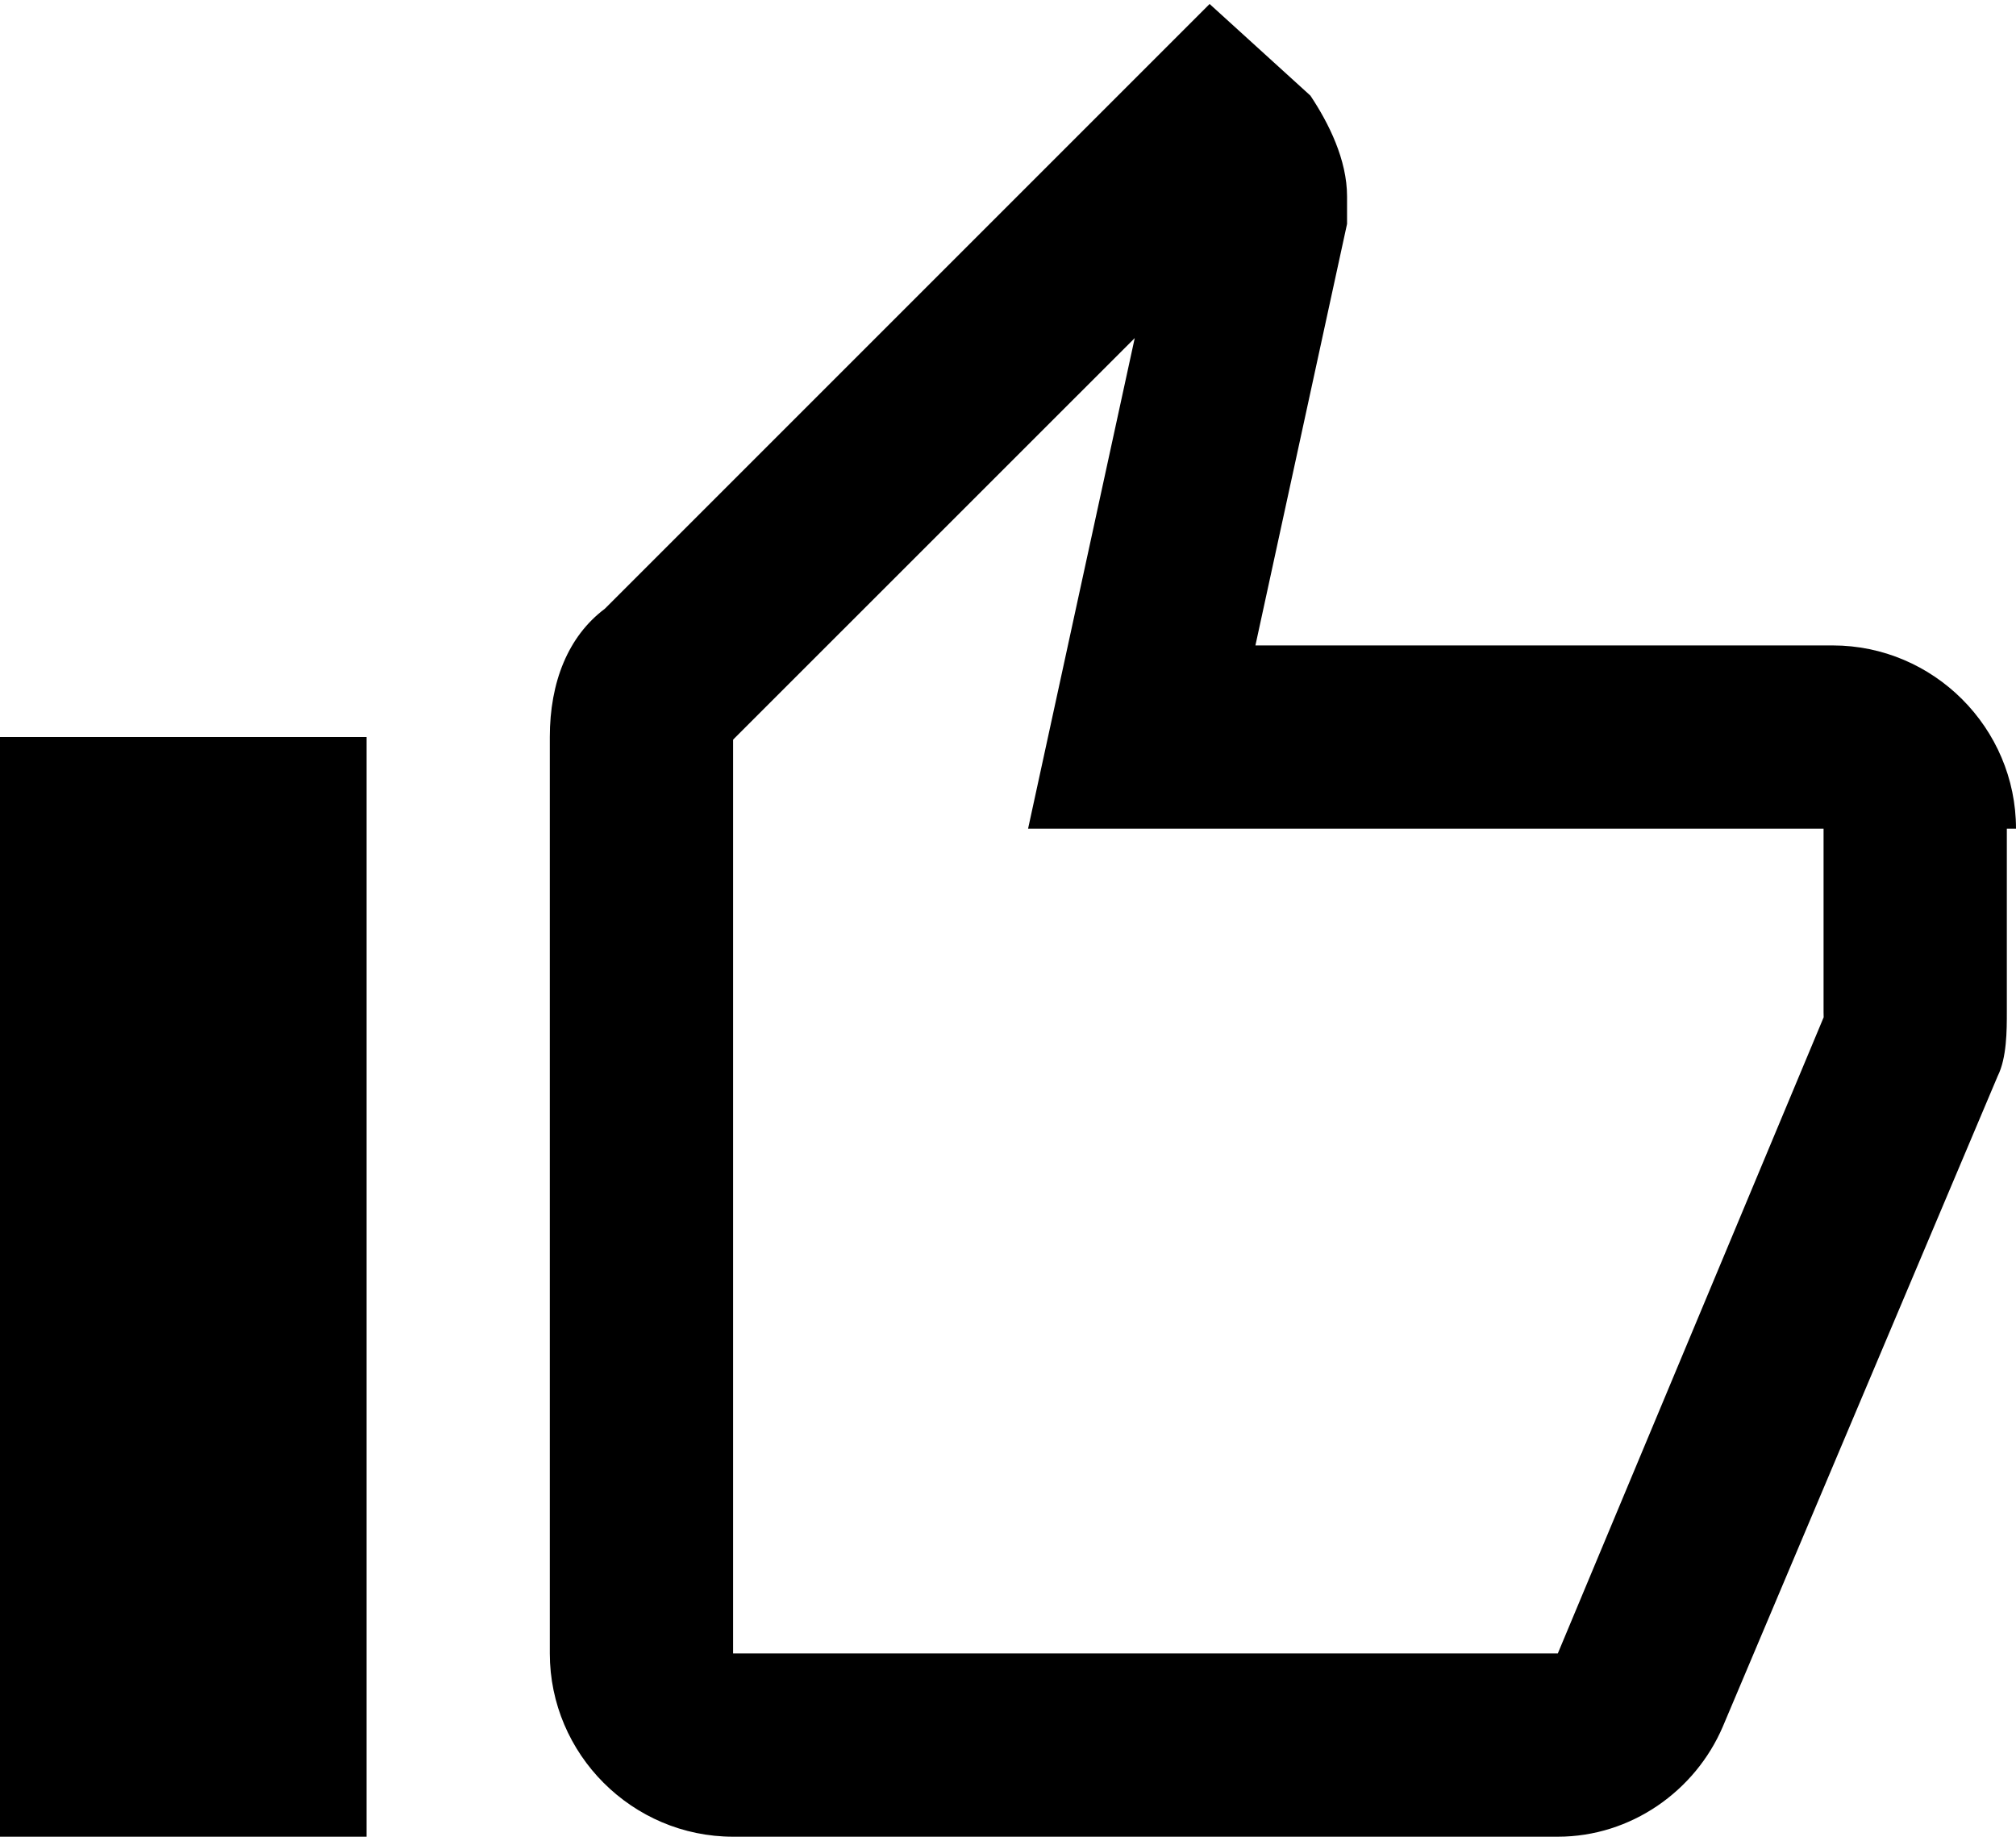
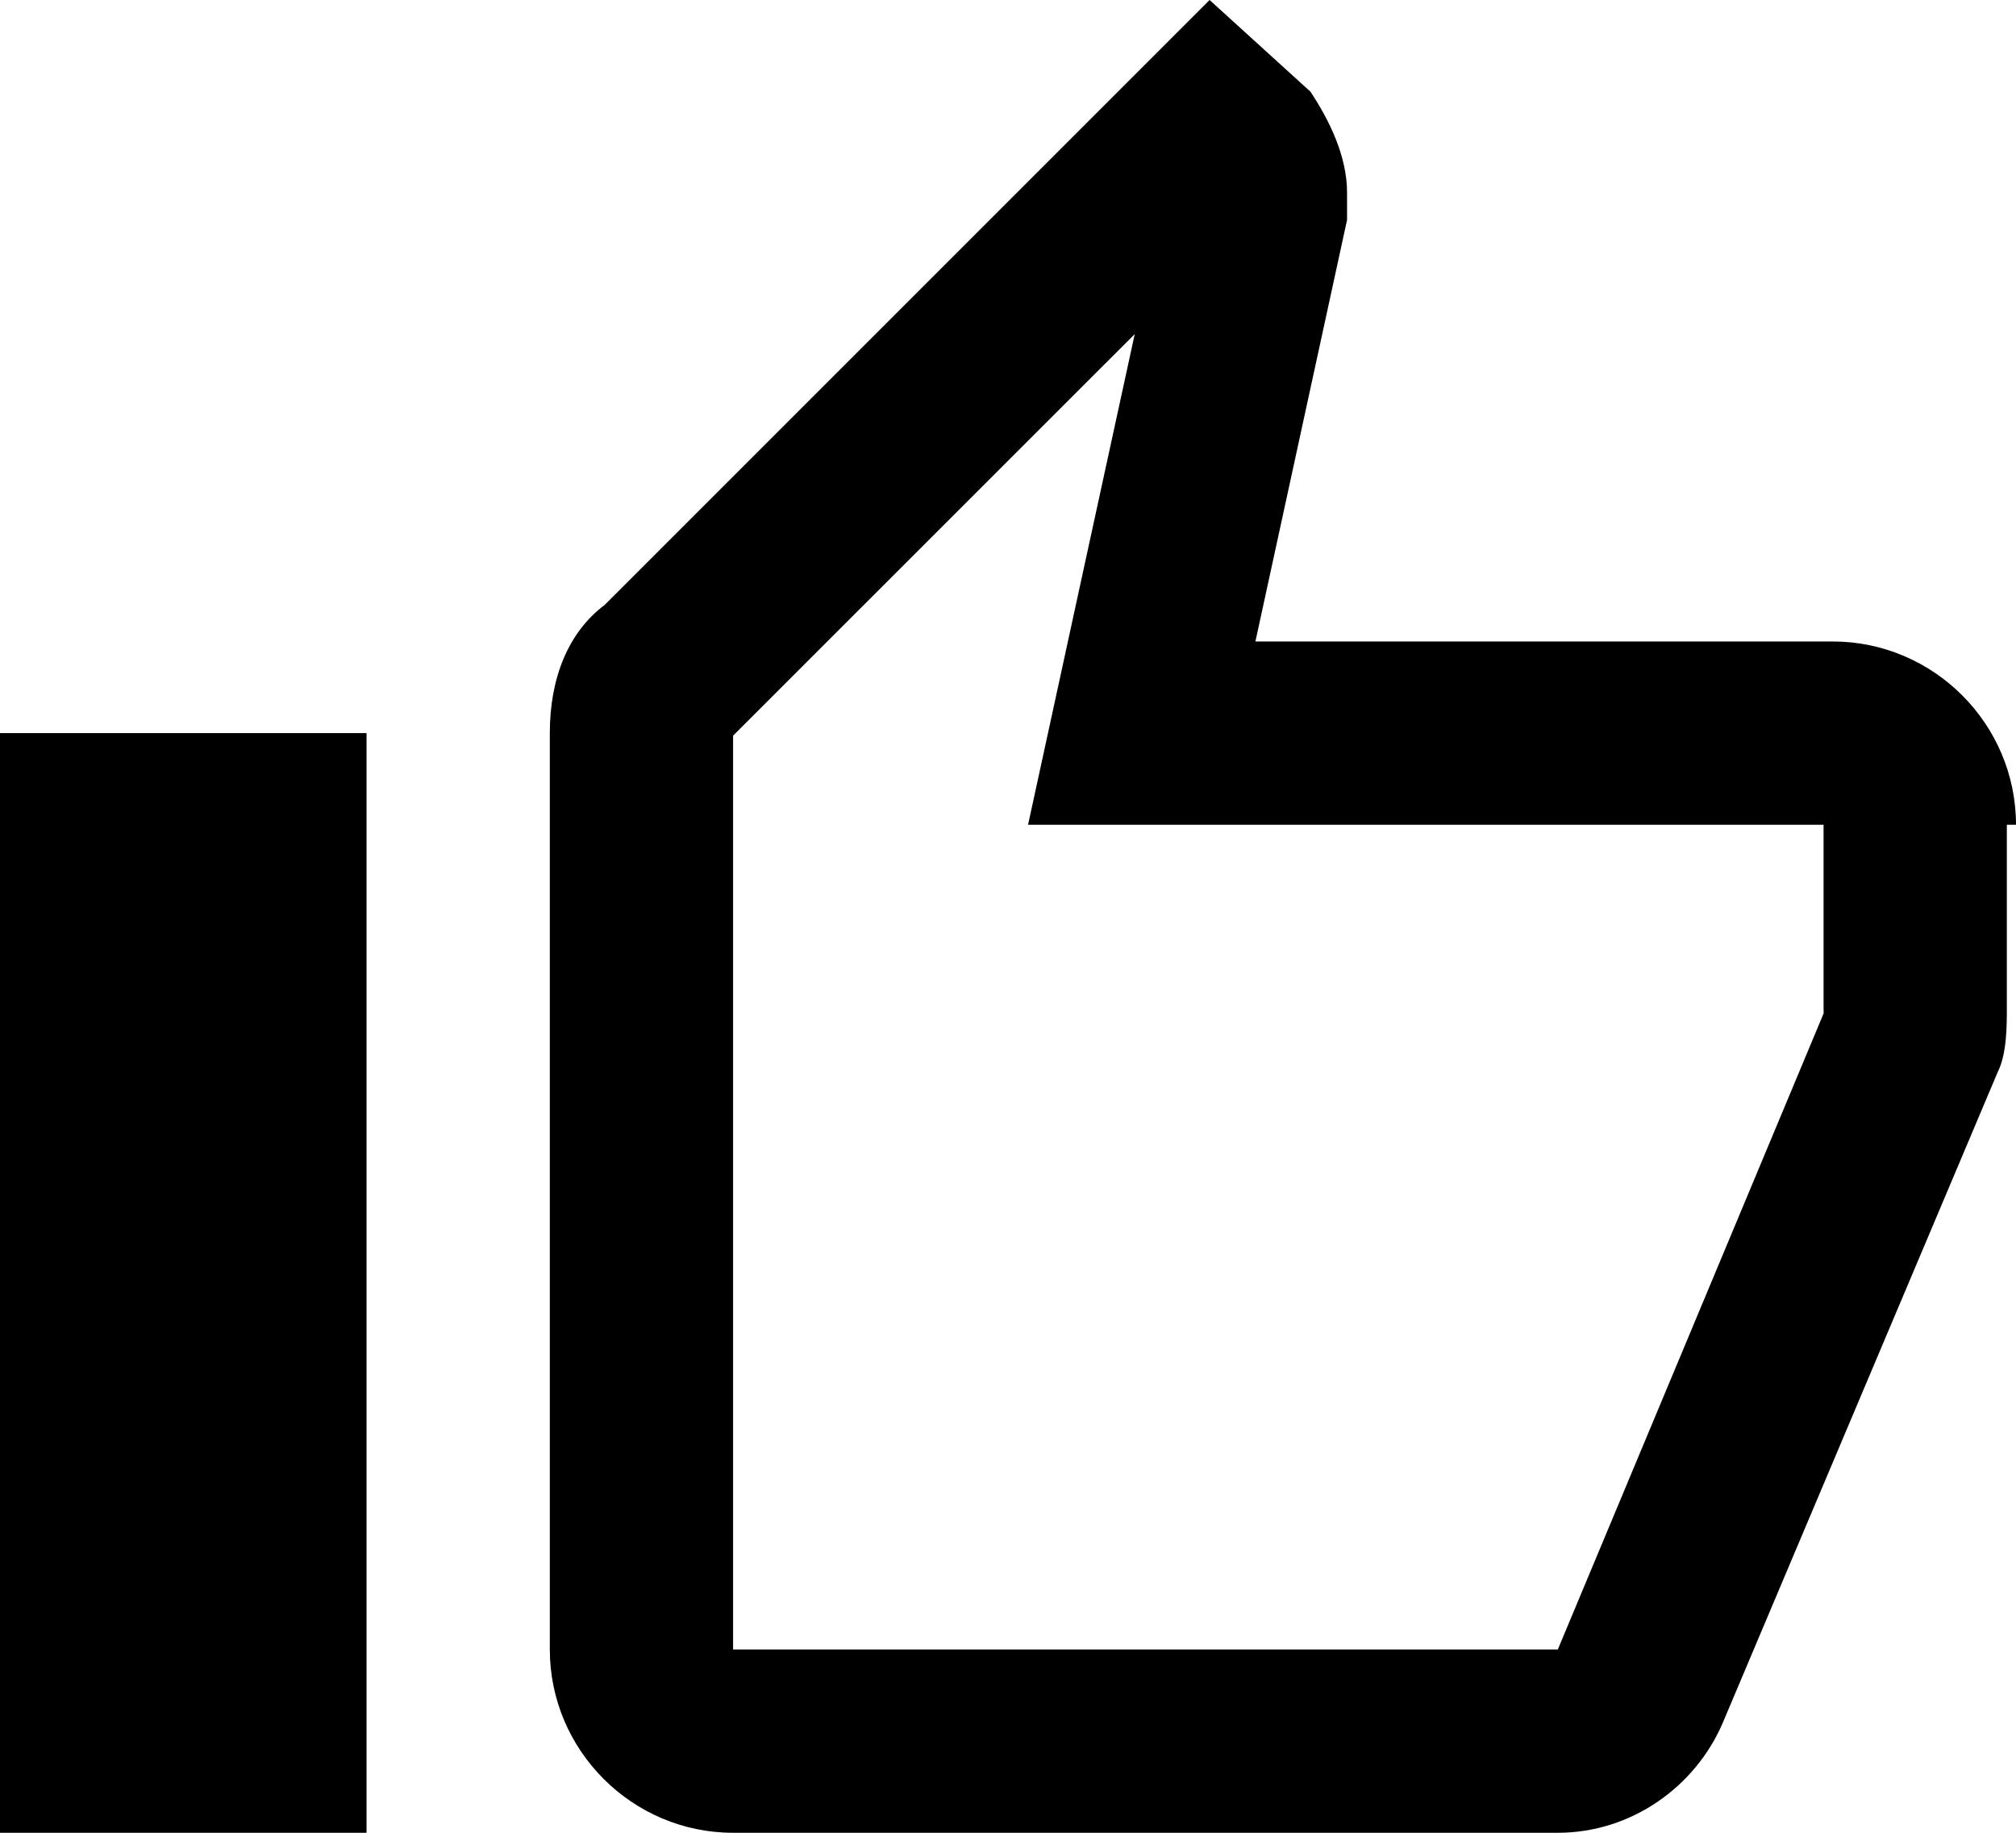
- <svg xmlns="http://www.w3.org/2000/svg" version="1.0" id="Layer_1" x="0px" y="0px" width="23px" height="21px" fill="#b3b3b3" viewBox="0 0 22 20" enable-background="new 0 0 22 20" xml:space="preserve">
+ <svg xmlns="http://www.w3.org/2000/svg" version="1.0" id="Layer_1" x="0px" y="0px" width="22px" height="20px" viewBox="0 0 22 20" enable-background="new 0 0 22 20" xml:space="preserve">
  <g id="Page-1">
    <g id="Core" transform="translate(-295, -464)">
      <g id="thumb-up" transform="translate(295, 464)">
        <path id="Shape" fill="#000000" d="M12.383,3.646l-0.637,2.929L11.219,9H13.7h6.2v2c0,0.018,0,0.037,0.001,0.058L17,18H8V8.029 l0.014-0.015L12.383,3.646 M2,10v8V10 M13.2,0L6.6,6.6C6.2,6.9,6,7.4,6,8v10c0,1.1,0.9,2,2,2h9c0.8,0,1.5-0.5,1.8-1.2l3-7.1 C21.9,11.5,21.9,11.2,21.9,11V9H22c0-1.1-0.9-2-2-2h-6.3l1-4.6V2.1c0-0.4-0.2-0.8-0.4-1.1L13.2,0L13.2,0z M4,8H0v12h4V8L4,8z M22,9c0,0.033,0,0.044,0,0.044V9L22,9z" />
      </g>
    </g>
  </g>
</svg>
